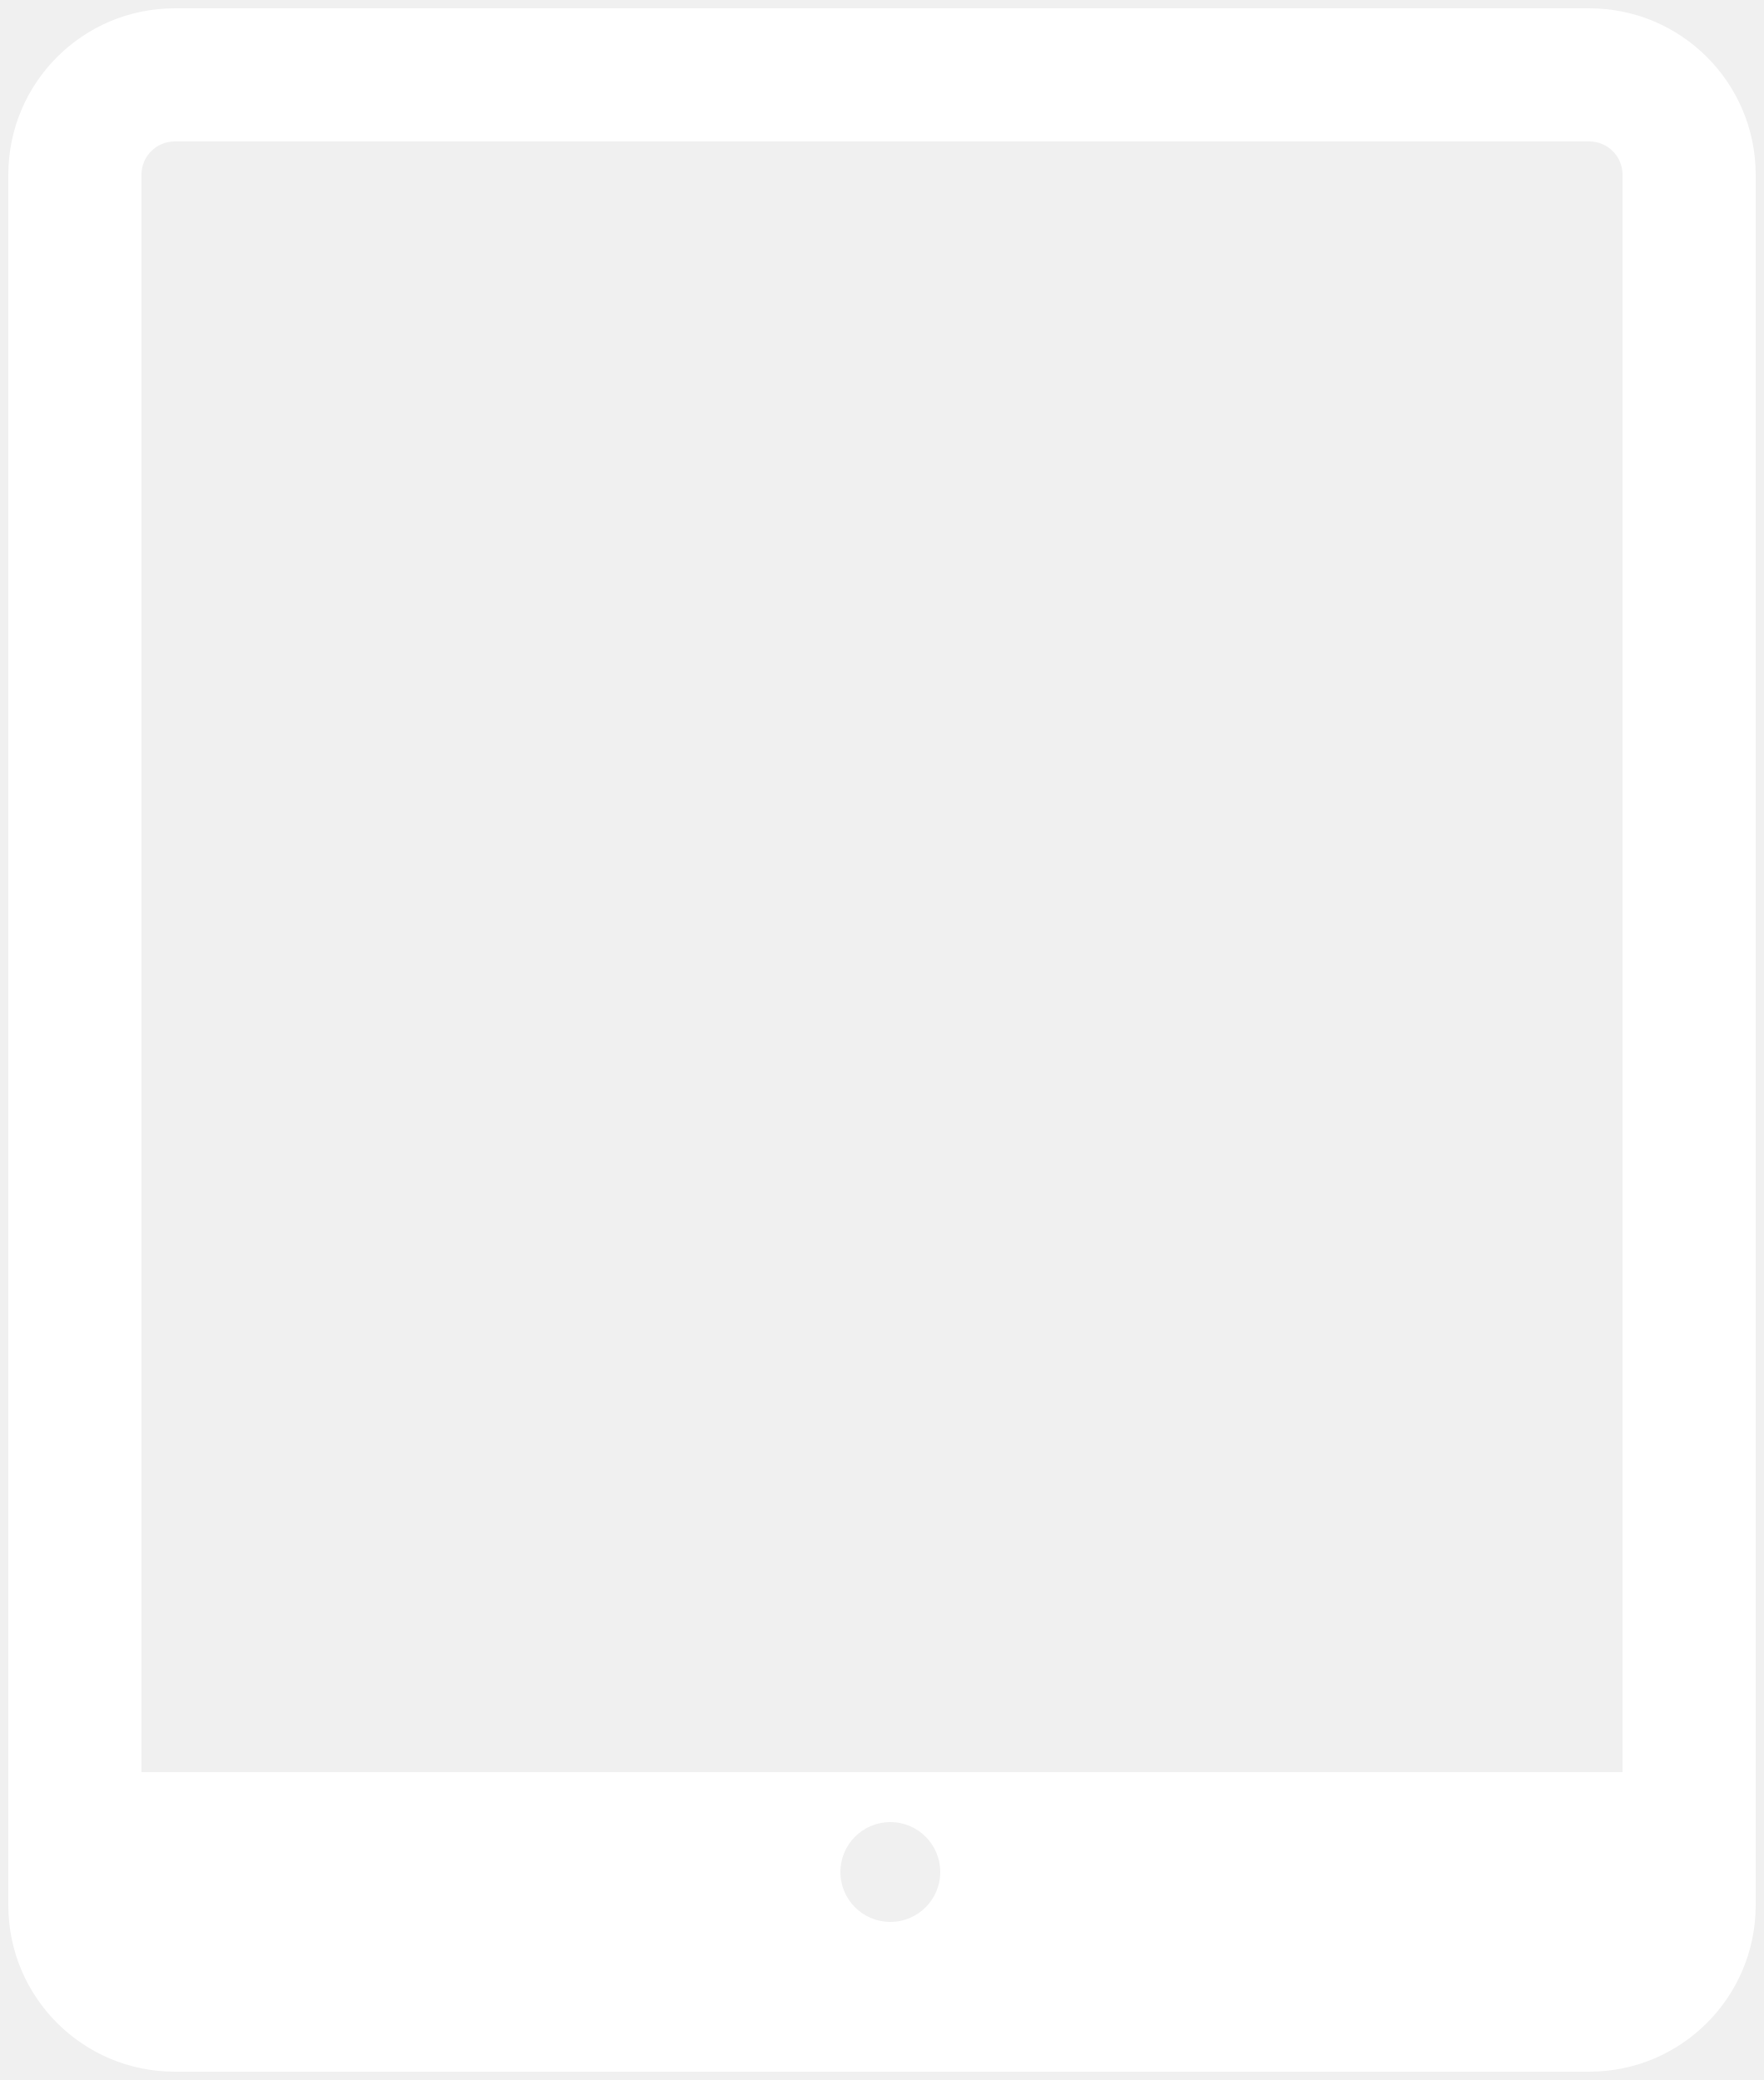
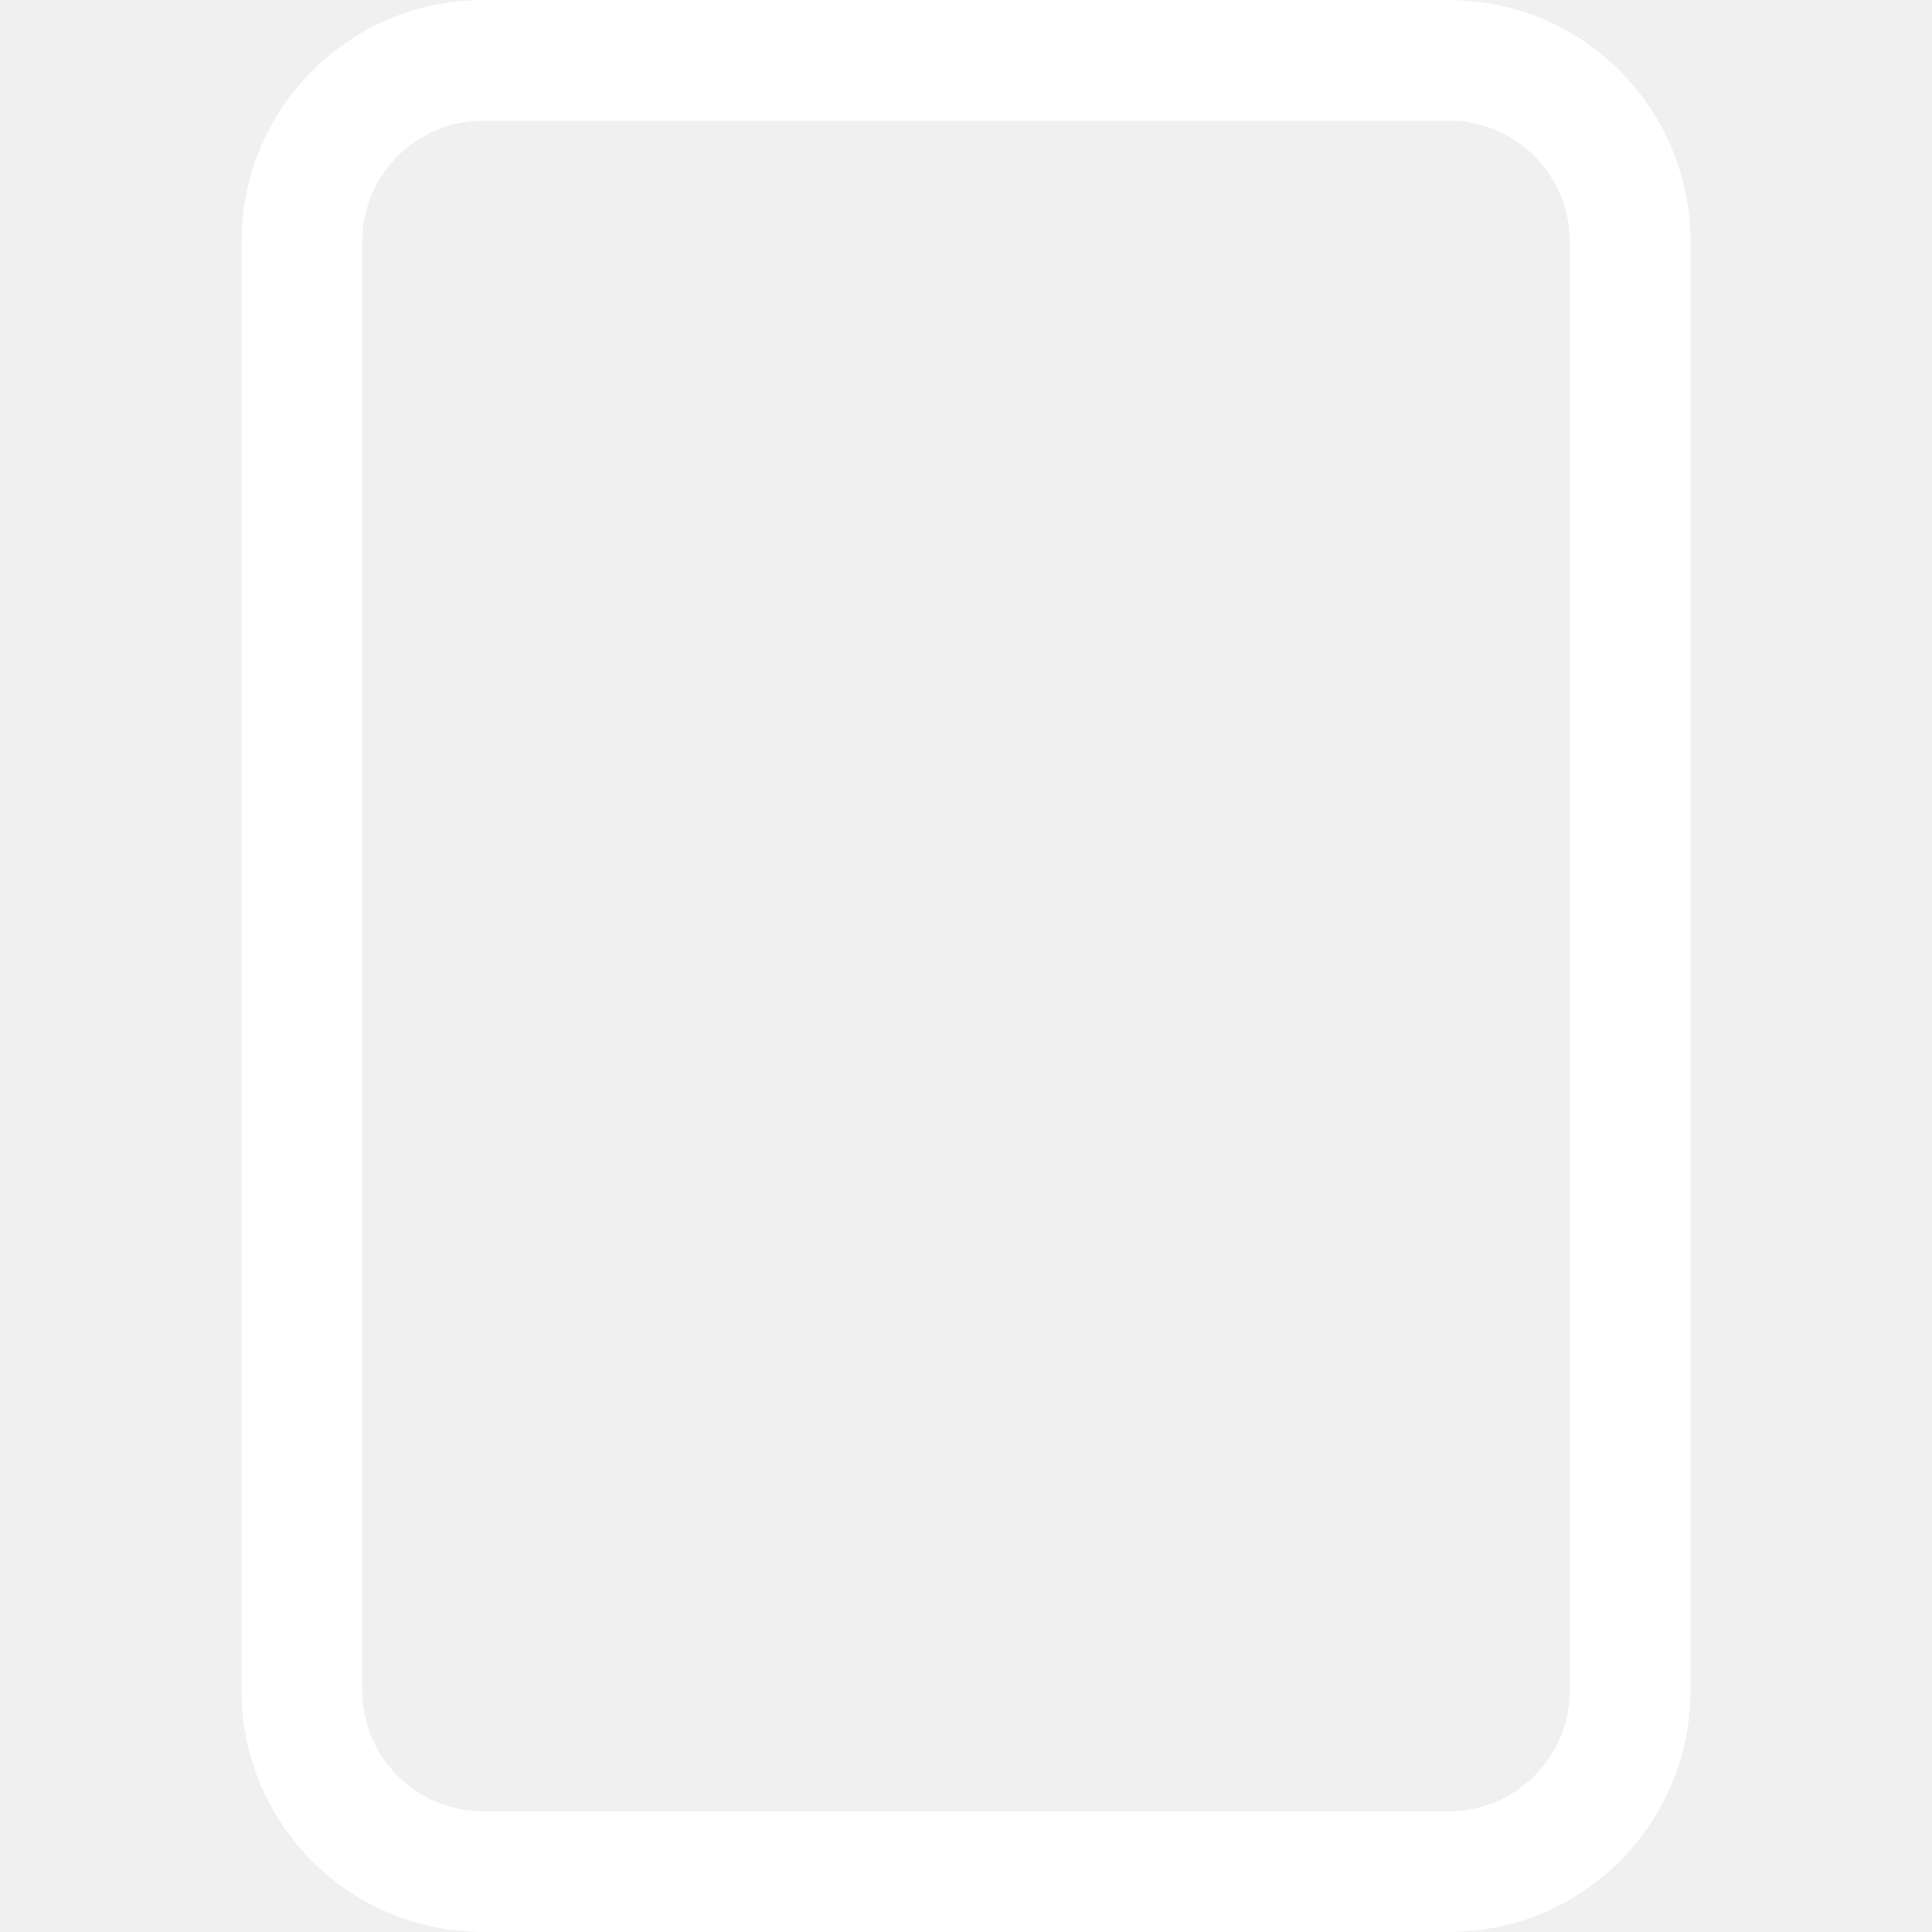
- <svg xmlns="http://www.w3.org/2000/svg" width="106" height="125" viewBox="0 0 106 125" fill="none">
-   <path fill-rule="evenodd" clip-rule="evenodd" d="M10.5 0.5C4.977 0.5 0.5 4.977 0.5 10.5V114.5C0.5 120.023 4.977 124.5 10.5 124.5H95.5C101.023 124.5 105.5 120.023 105.5 114.5V10.5C105.5 4.977 101.023 0.5 95.5 0.5H10.5ZM8.5 10.5C8.5 9.395 9.395 8.5 10.5 8.5H95.5C96.605 8.5 97.5 9.395 97.5 10.5V106.5H8.5V10.5ZM56.5 112.5C56.5 114.157 55.157 115.5 53.5 115.5C51.843 115.5 50.5 114.157 50.5 112.5C50.5 110.843 51.843 109.5 53.5 109.5C55.157 109.5 56.5 110.843 56.5 112.5Z" fill="white" />
+ <svg xmlns="http://www.w3.org/2000/svg" width="512" height="512" viewBox="0 0 512 512">
+   <rect x="80" y="16" width="352" height="480" rx="48" ry="48" style="fill:none;stroke:#fff;stroke-linecap:round;stroke-linejoin:round;stroke-width:32px" />
</svg>
